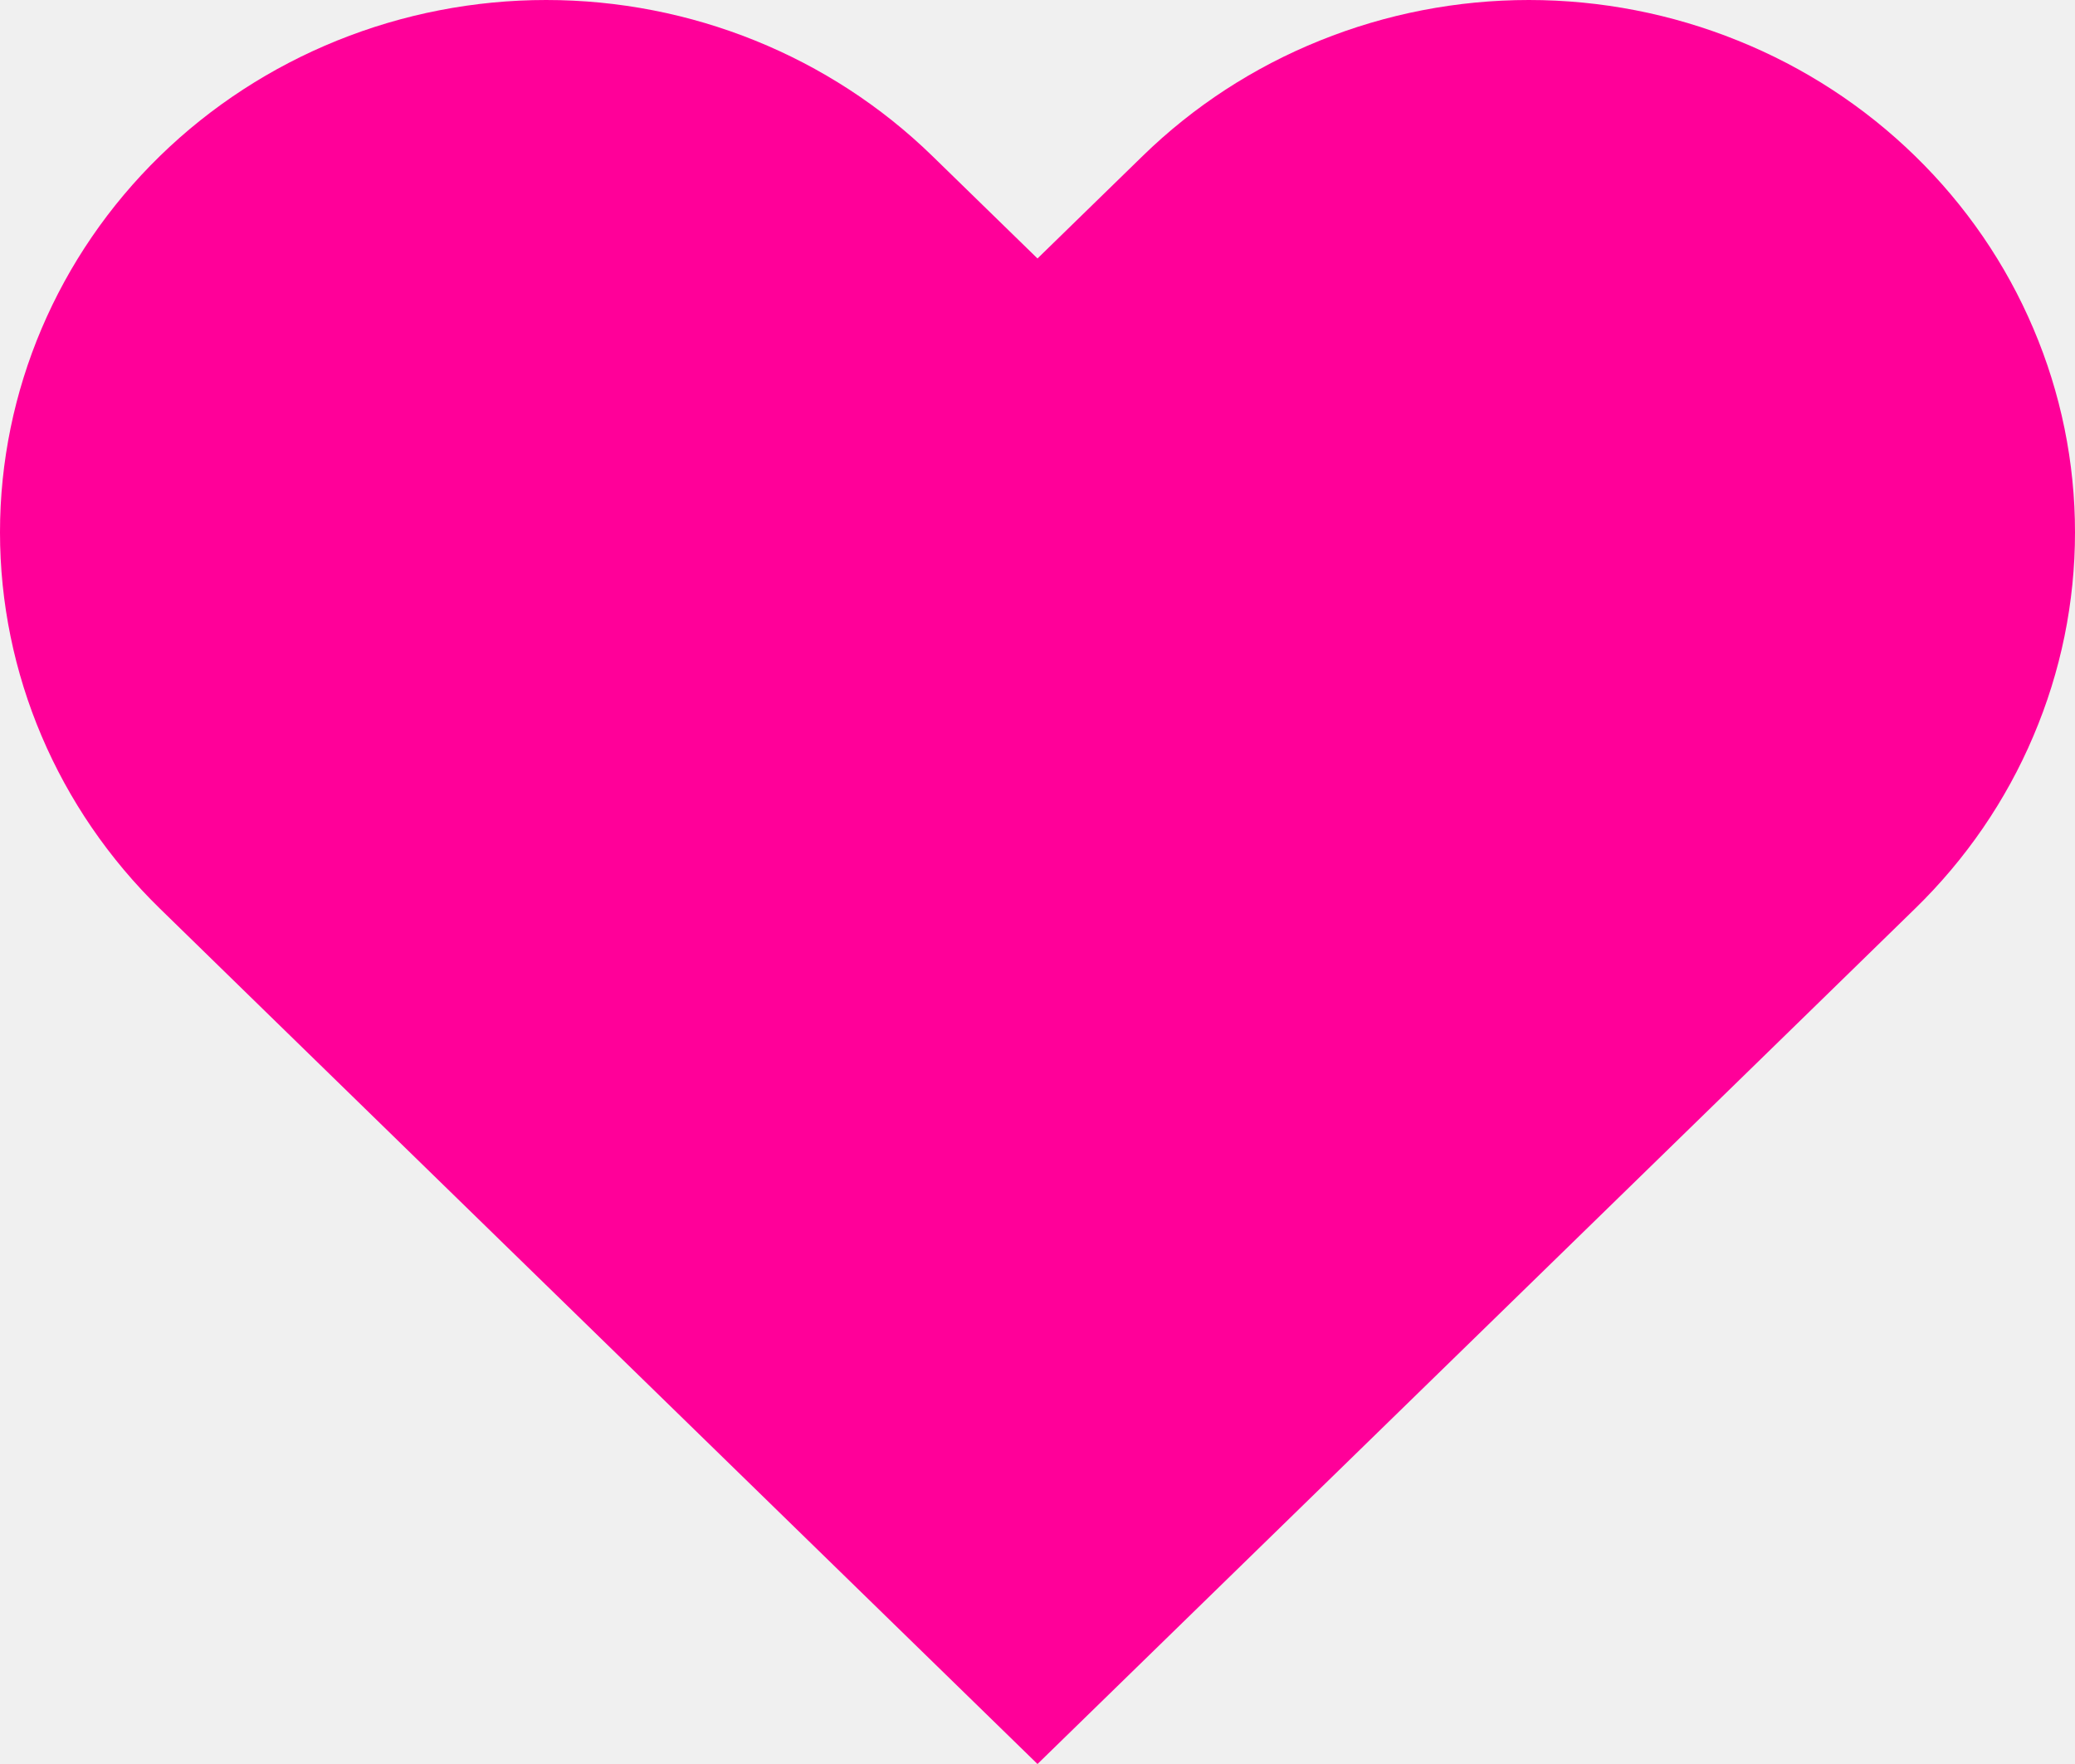
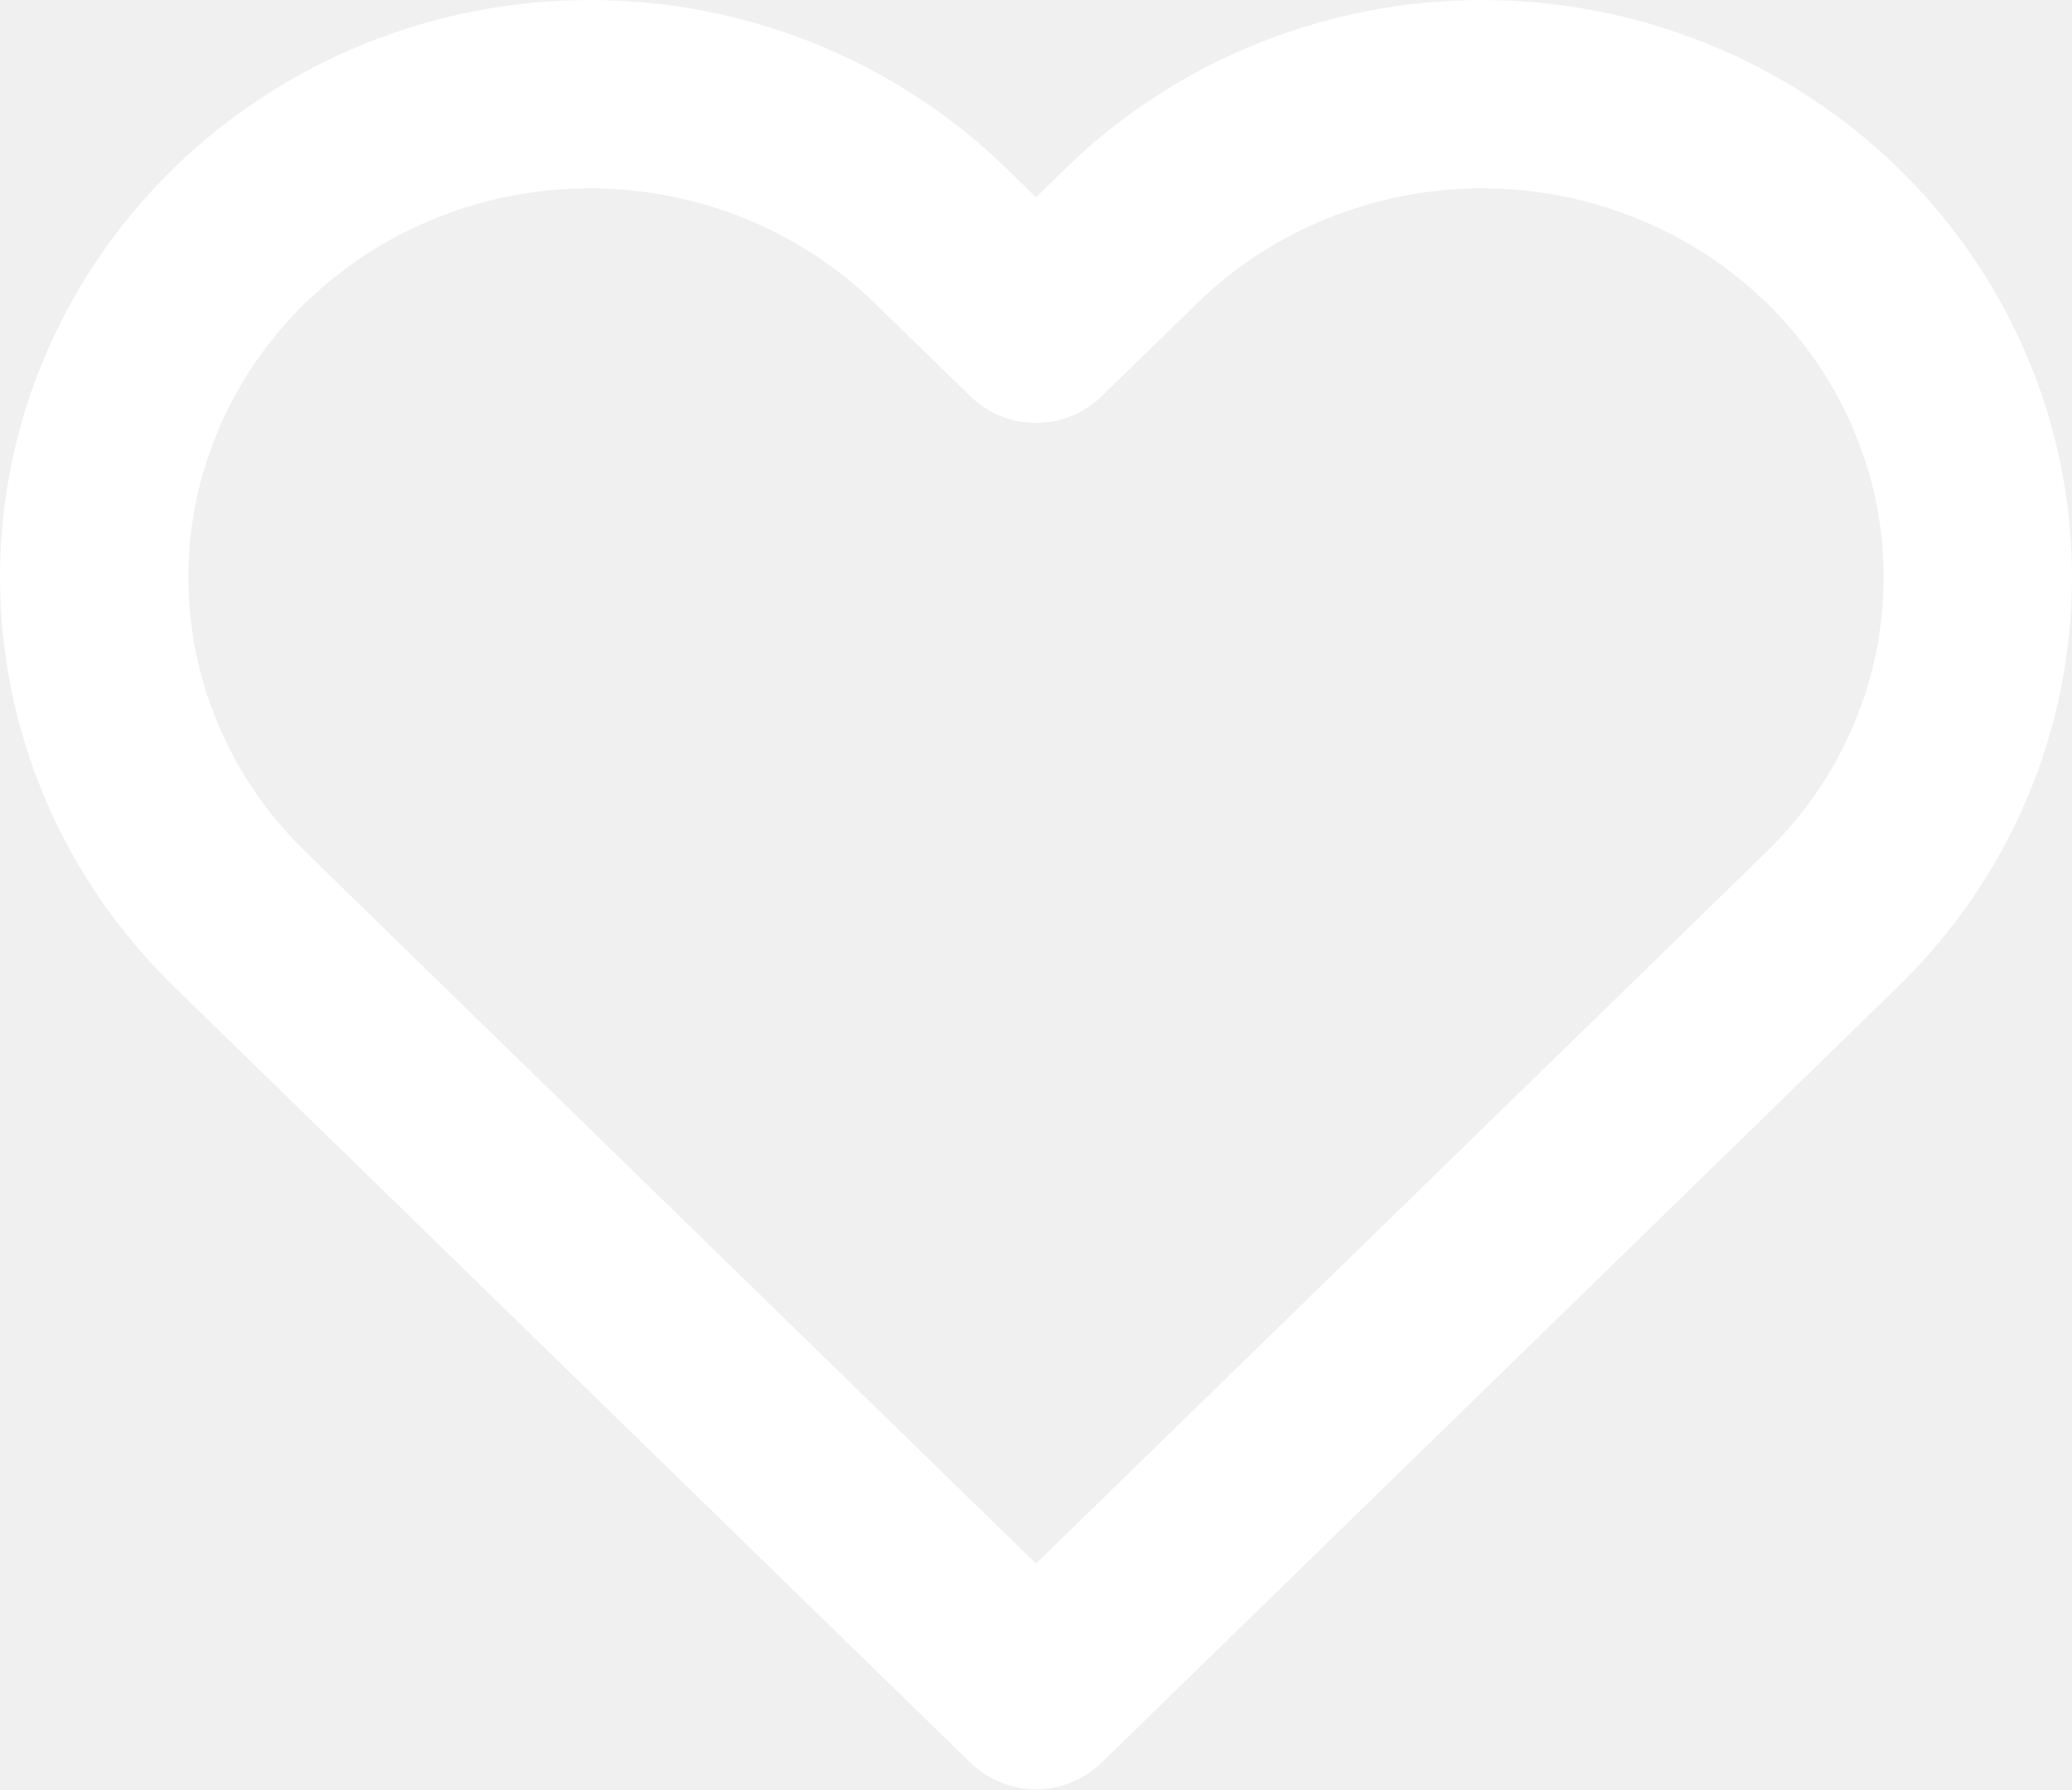
- <svg xmlns="http://www.w3.org/2000/svg" width="20" height="17" viewBox="0 0 20 17" fill="none">
-   <path d="M18.458 1.503C17.969 1.026 17.389 0.648 16.75 0.391C16.112 0.133 15.427 0 14.736 0C14.045 0 13.36 0.133 12.722 0.391C12.083 0.648 11.503 1.026 11.014 1.503L10 2.491L8.986 1.503C7.998 0.541 6.66 0 5.264 0C3.868 0 2.529 0.541 1.542 1.503C0.555 2.465 1.0401e-08 3.77 0 5.13C-1.0401e-08 6.491 0.555 7.795 1.542 8.757L2.556 9.746L10 17L17.444 9.746L18.458 8.757C18.947 8.281 19.335 7.716 19.599 7.093C19.864 6.471 20 5.804 20 5.13C20 4.456 19.864 3.789 19.599 3.167C19.335 2.545 18.947 1.979 18.458 1.503Z" fill="#FF0099" />
+ <svg xmlns="http://www.w3.org/2000/svg" width="22" height="19" viewBox="0 0 22 19" fill="none">
+   <path d="M19.458 2.503C18.969 2.026 18.389 1.648 17.75 1.391C17.112 1.133 16.427 1 15.736 1C15.045 1 14.36 1.133 13.722 1.391C13.083 1.648 12.503 2.026 12.014 2.503L11 3.491L9.986 2.503C8.998 1.541 7.66 1 6.264 1C4.868 1 3.529 1.541 2.542 2.503C1.555 3.465 1 4.77 1 6.13C1 7.491 1.555 8.795 2.542 9.757L3.556 10.746L11 18L18.444 10.746L19.458 9.757C19.947 9.281 20.335 8.716 20.599 8.093C20.864 7.471 21 6.804 21 6.13C21 5.456 20.864 4.789 20.599 4.167C20.335 3.545 19.947 2.979 19.458 2.503V2.503Z" stroke="white" stroke-width="2" stroke-linecap="round" stroke-linejoin="round" />
</svg>
